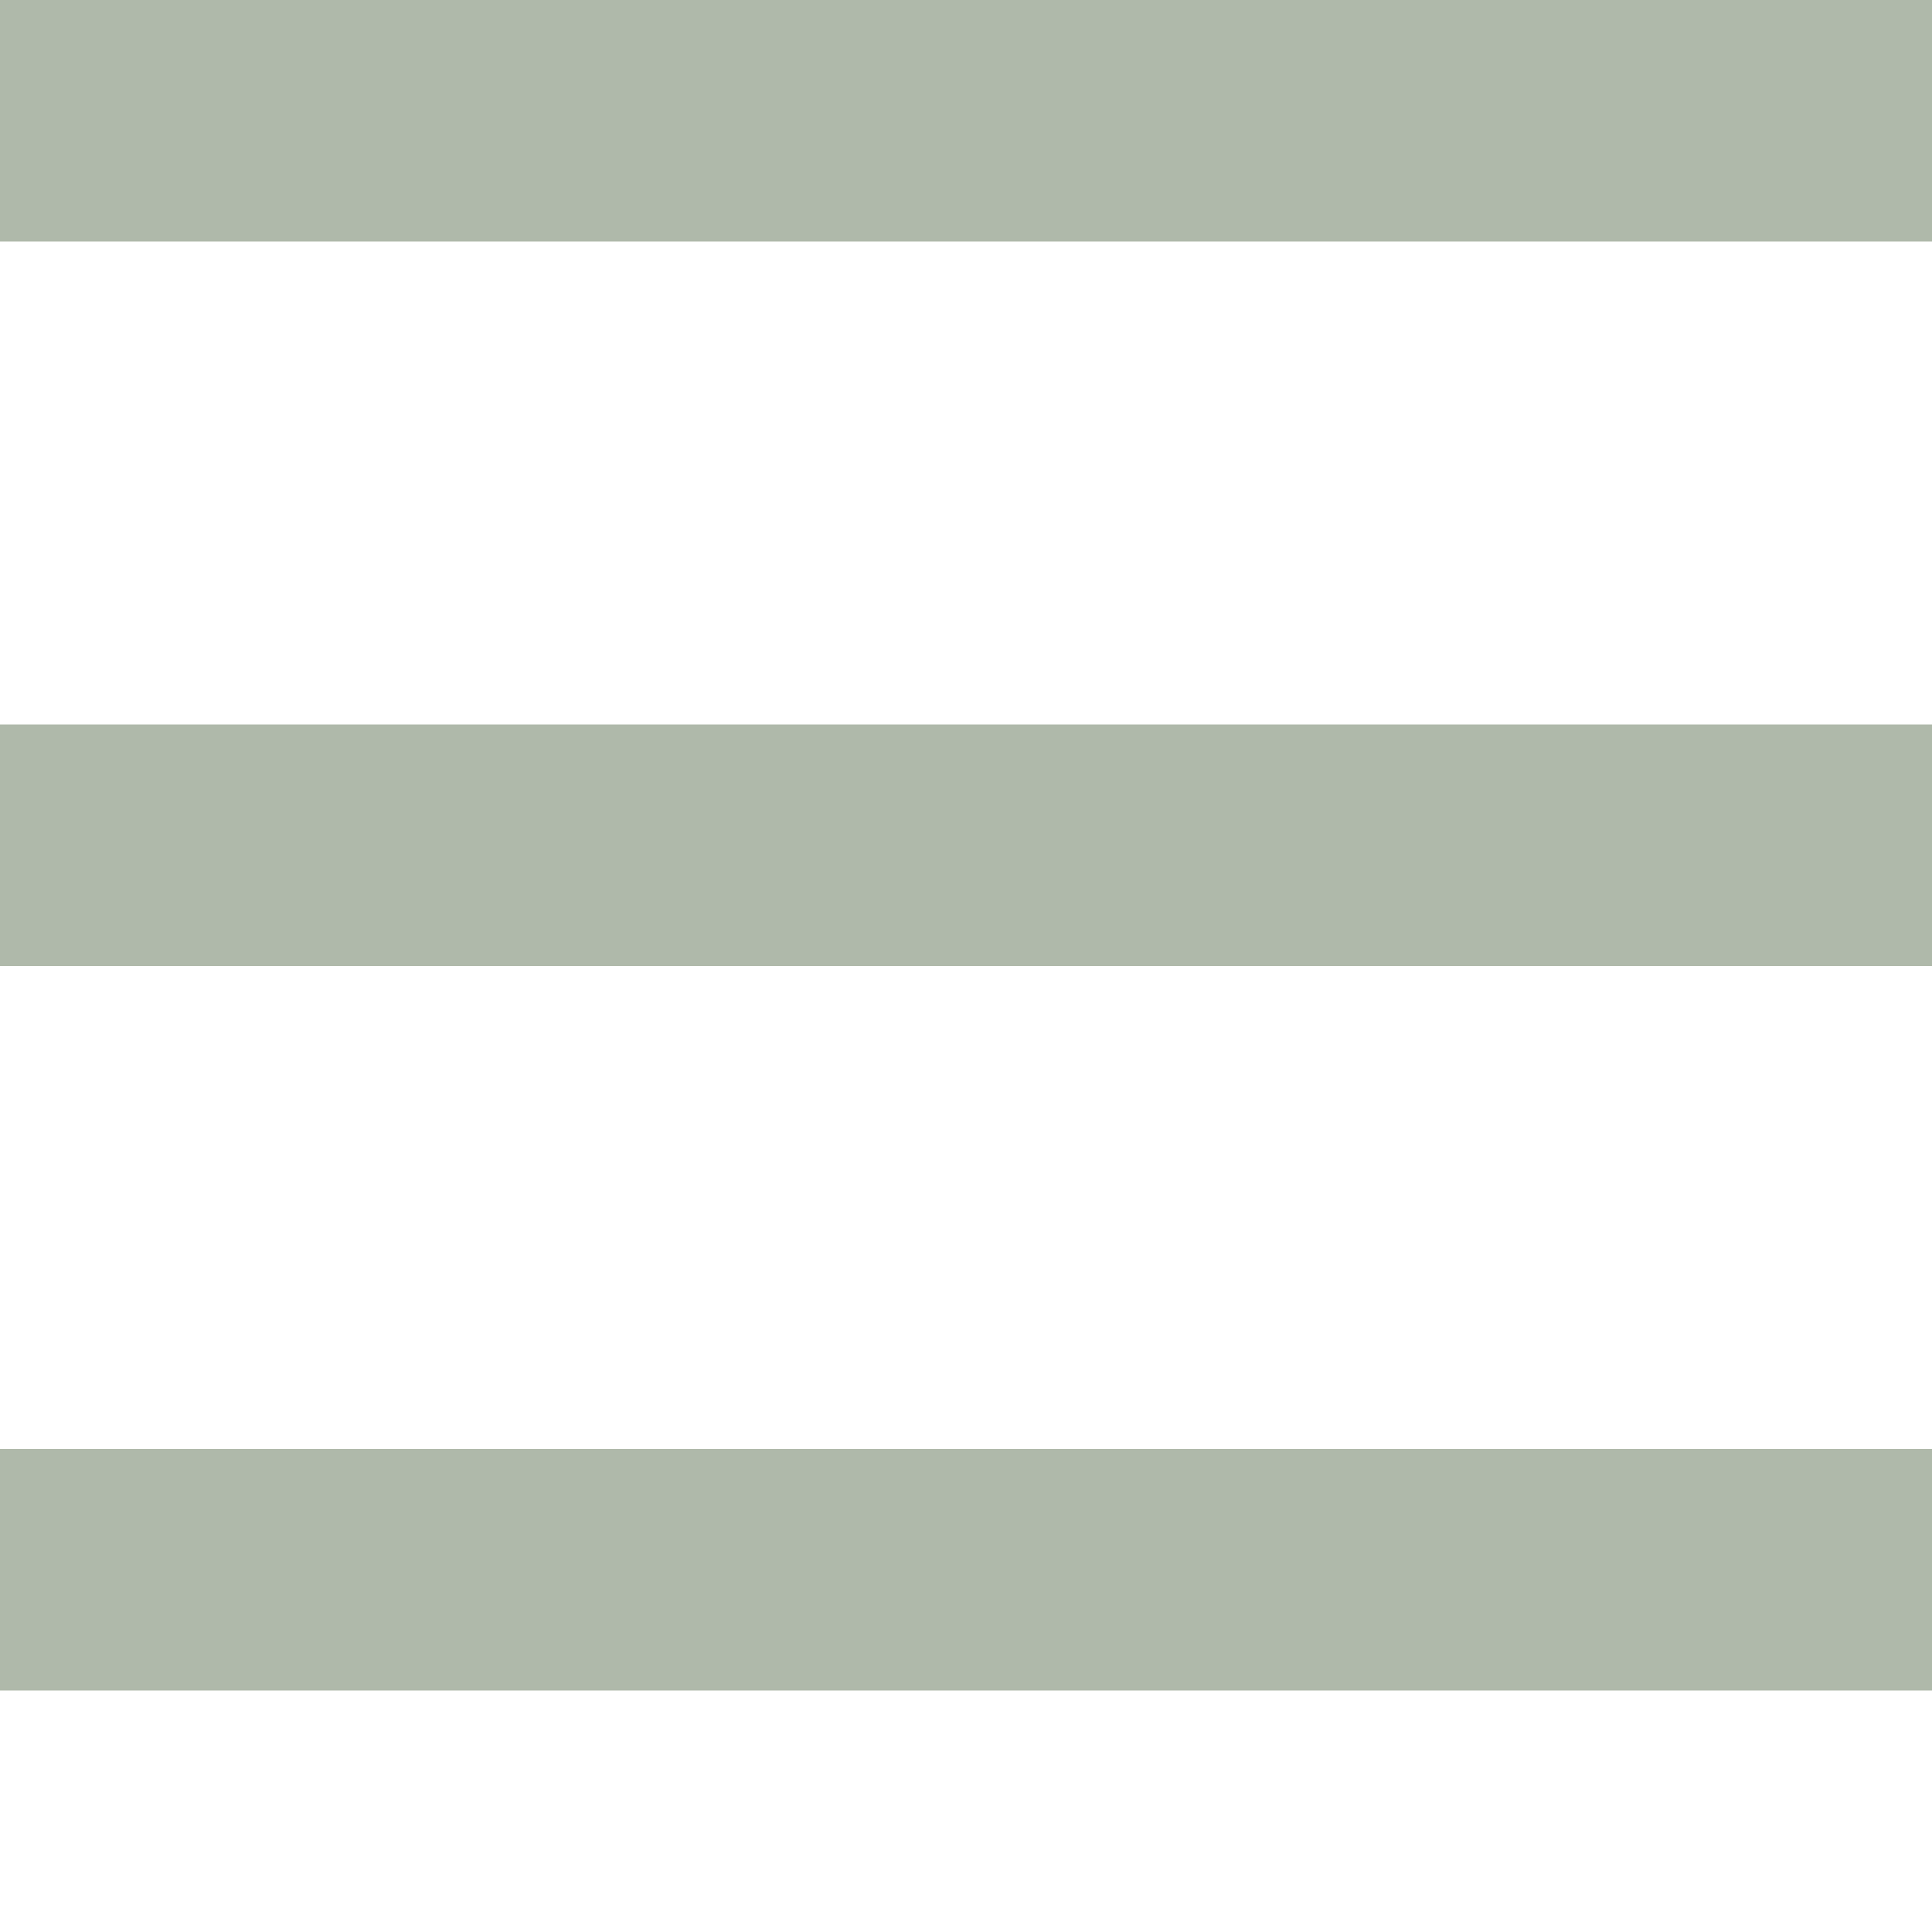
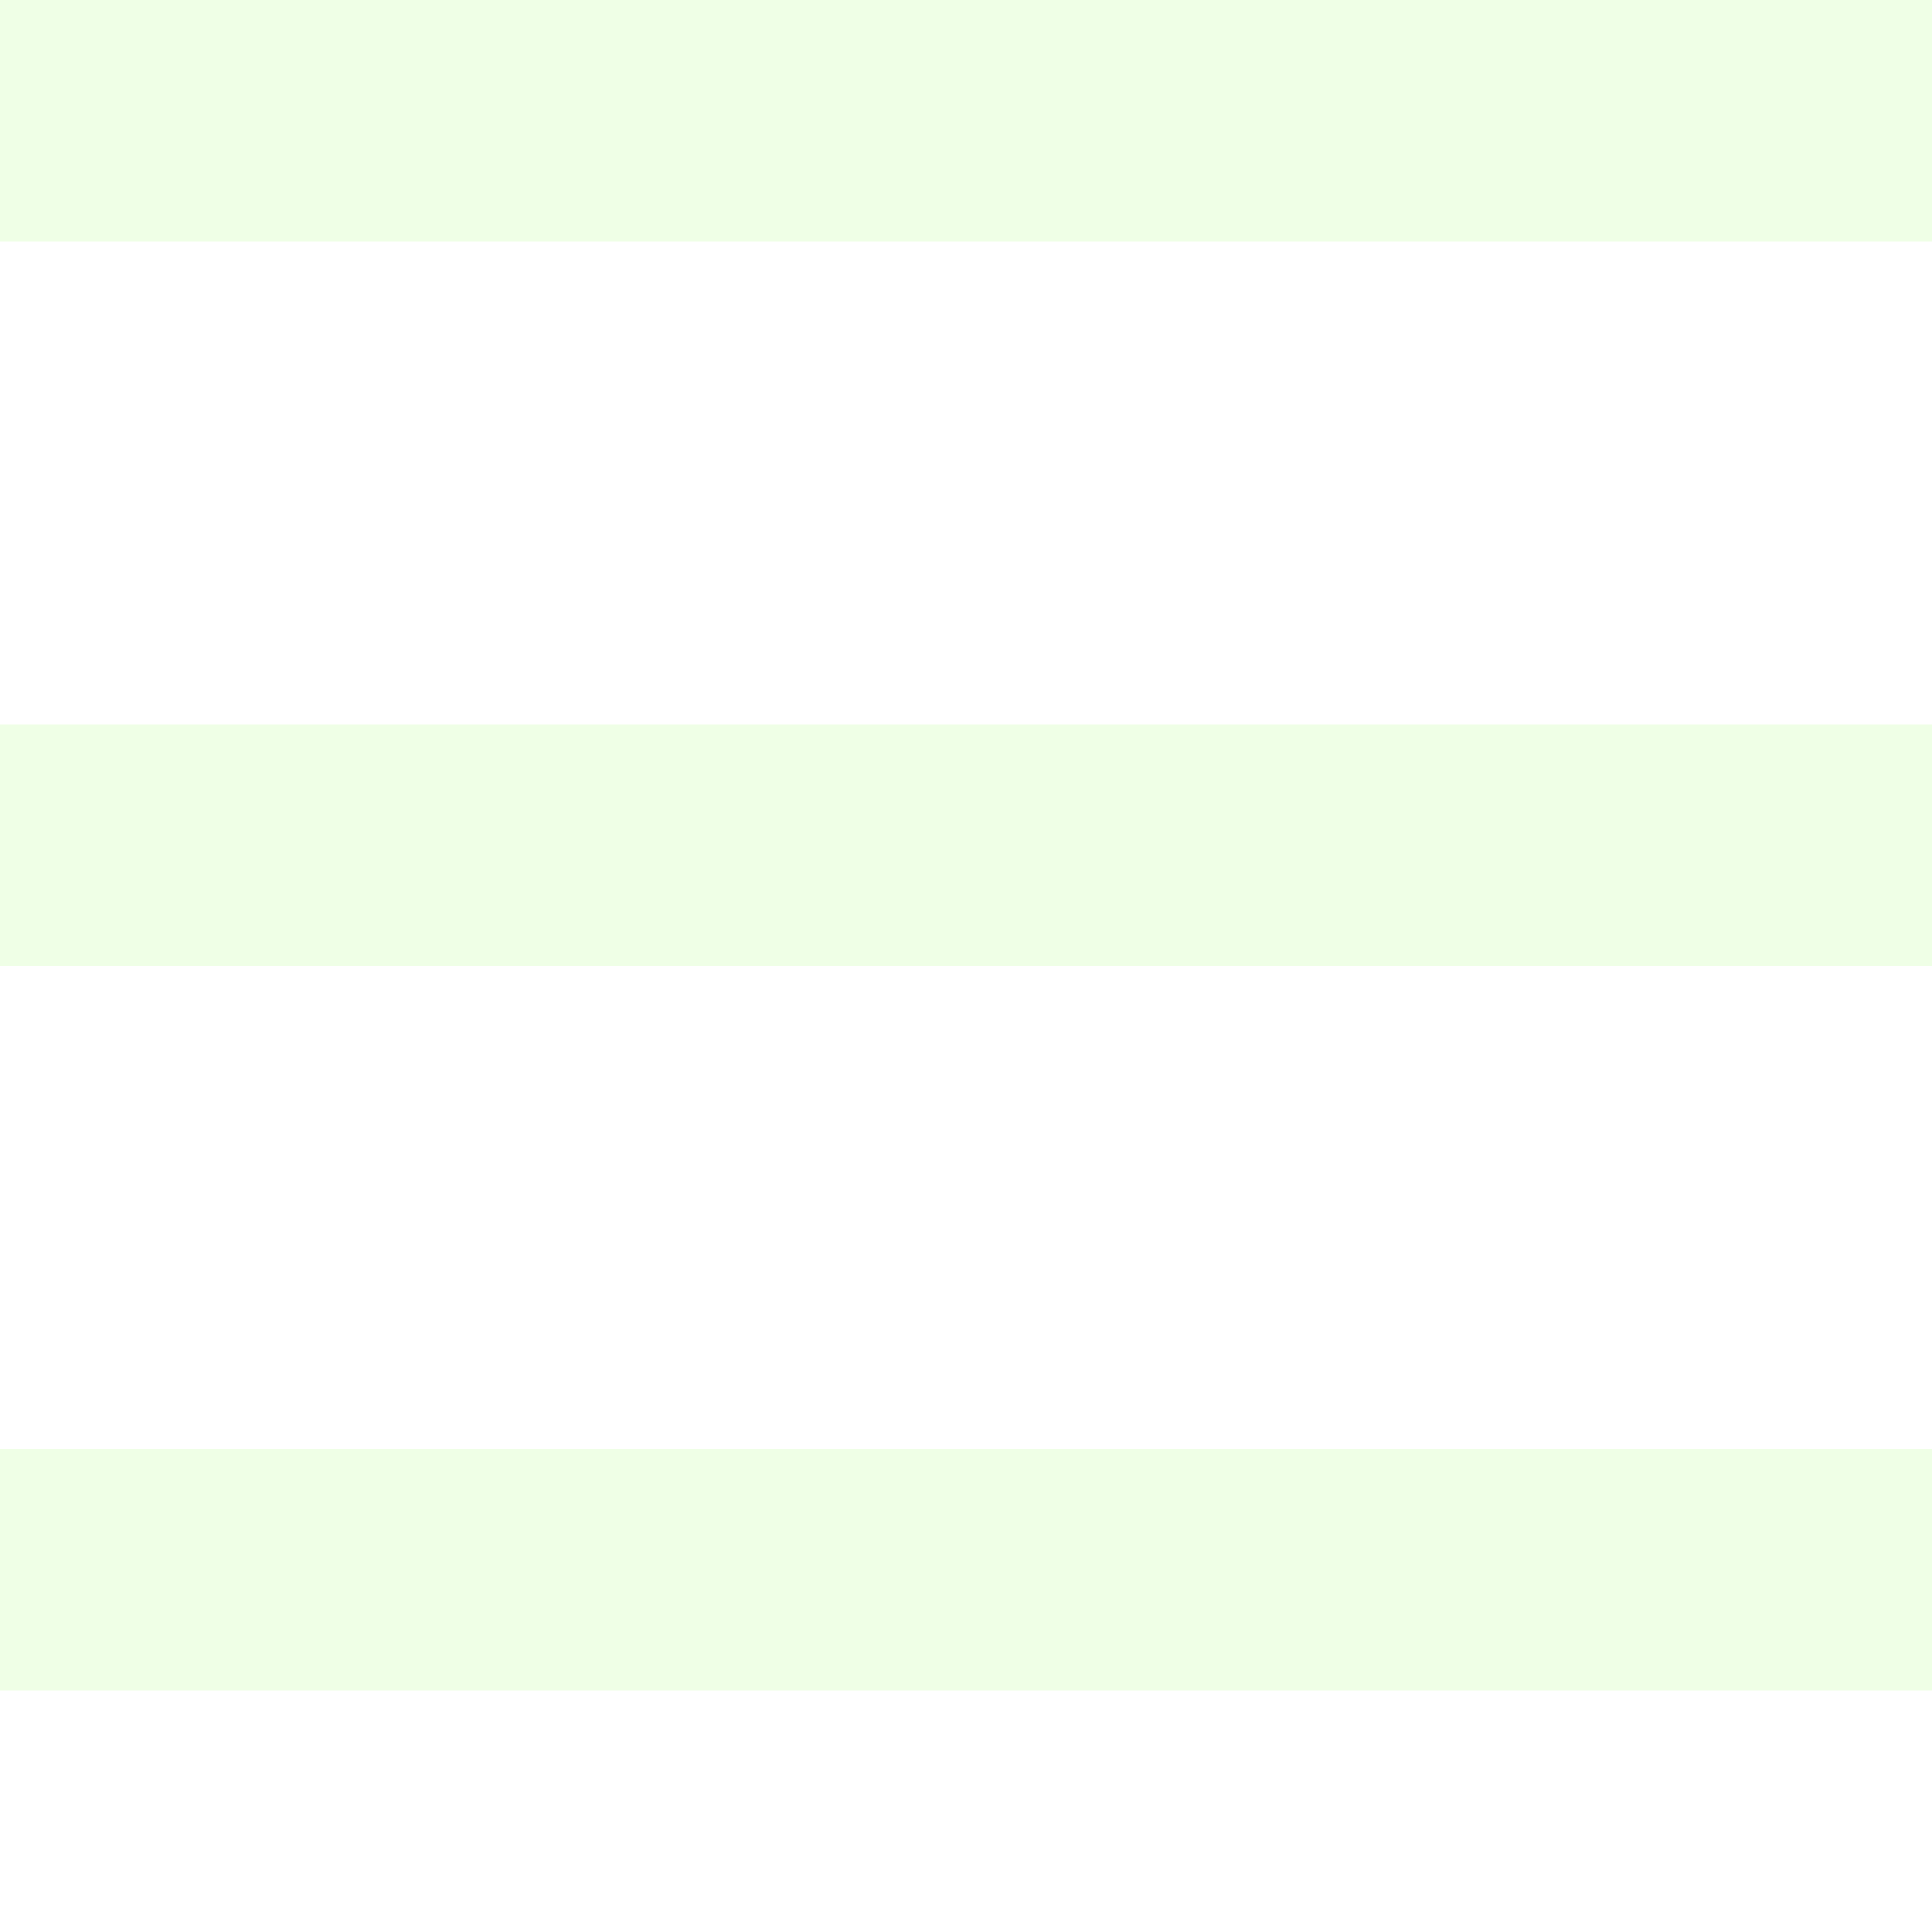
<svg xmlns="http://www.w3.org/2000/svg" width="16px" height="16px" viewBox="0 0 16 16" zoomAndPan="disable" preserveAspectRatio="none">
-   <style type="text/css"> line { stroke: #afb9aa; stroke-width: 2; } </style>
+   <style type="text/css"> line { stroke: #efffe6; stroke-width: 2; } </style>
  <line x1="0" y1="1" x2="16" y2="1" />
  <line x1="0" y1="7" x2="16" y2="7" />
  <line x1="0" y1="13" x2="16" y2="13" />
</svg>
